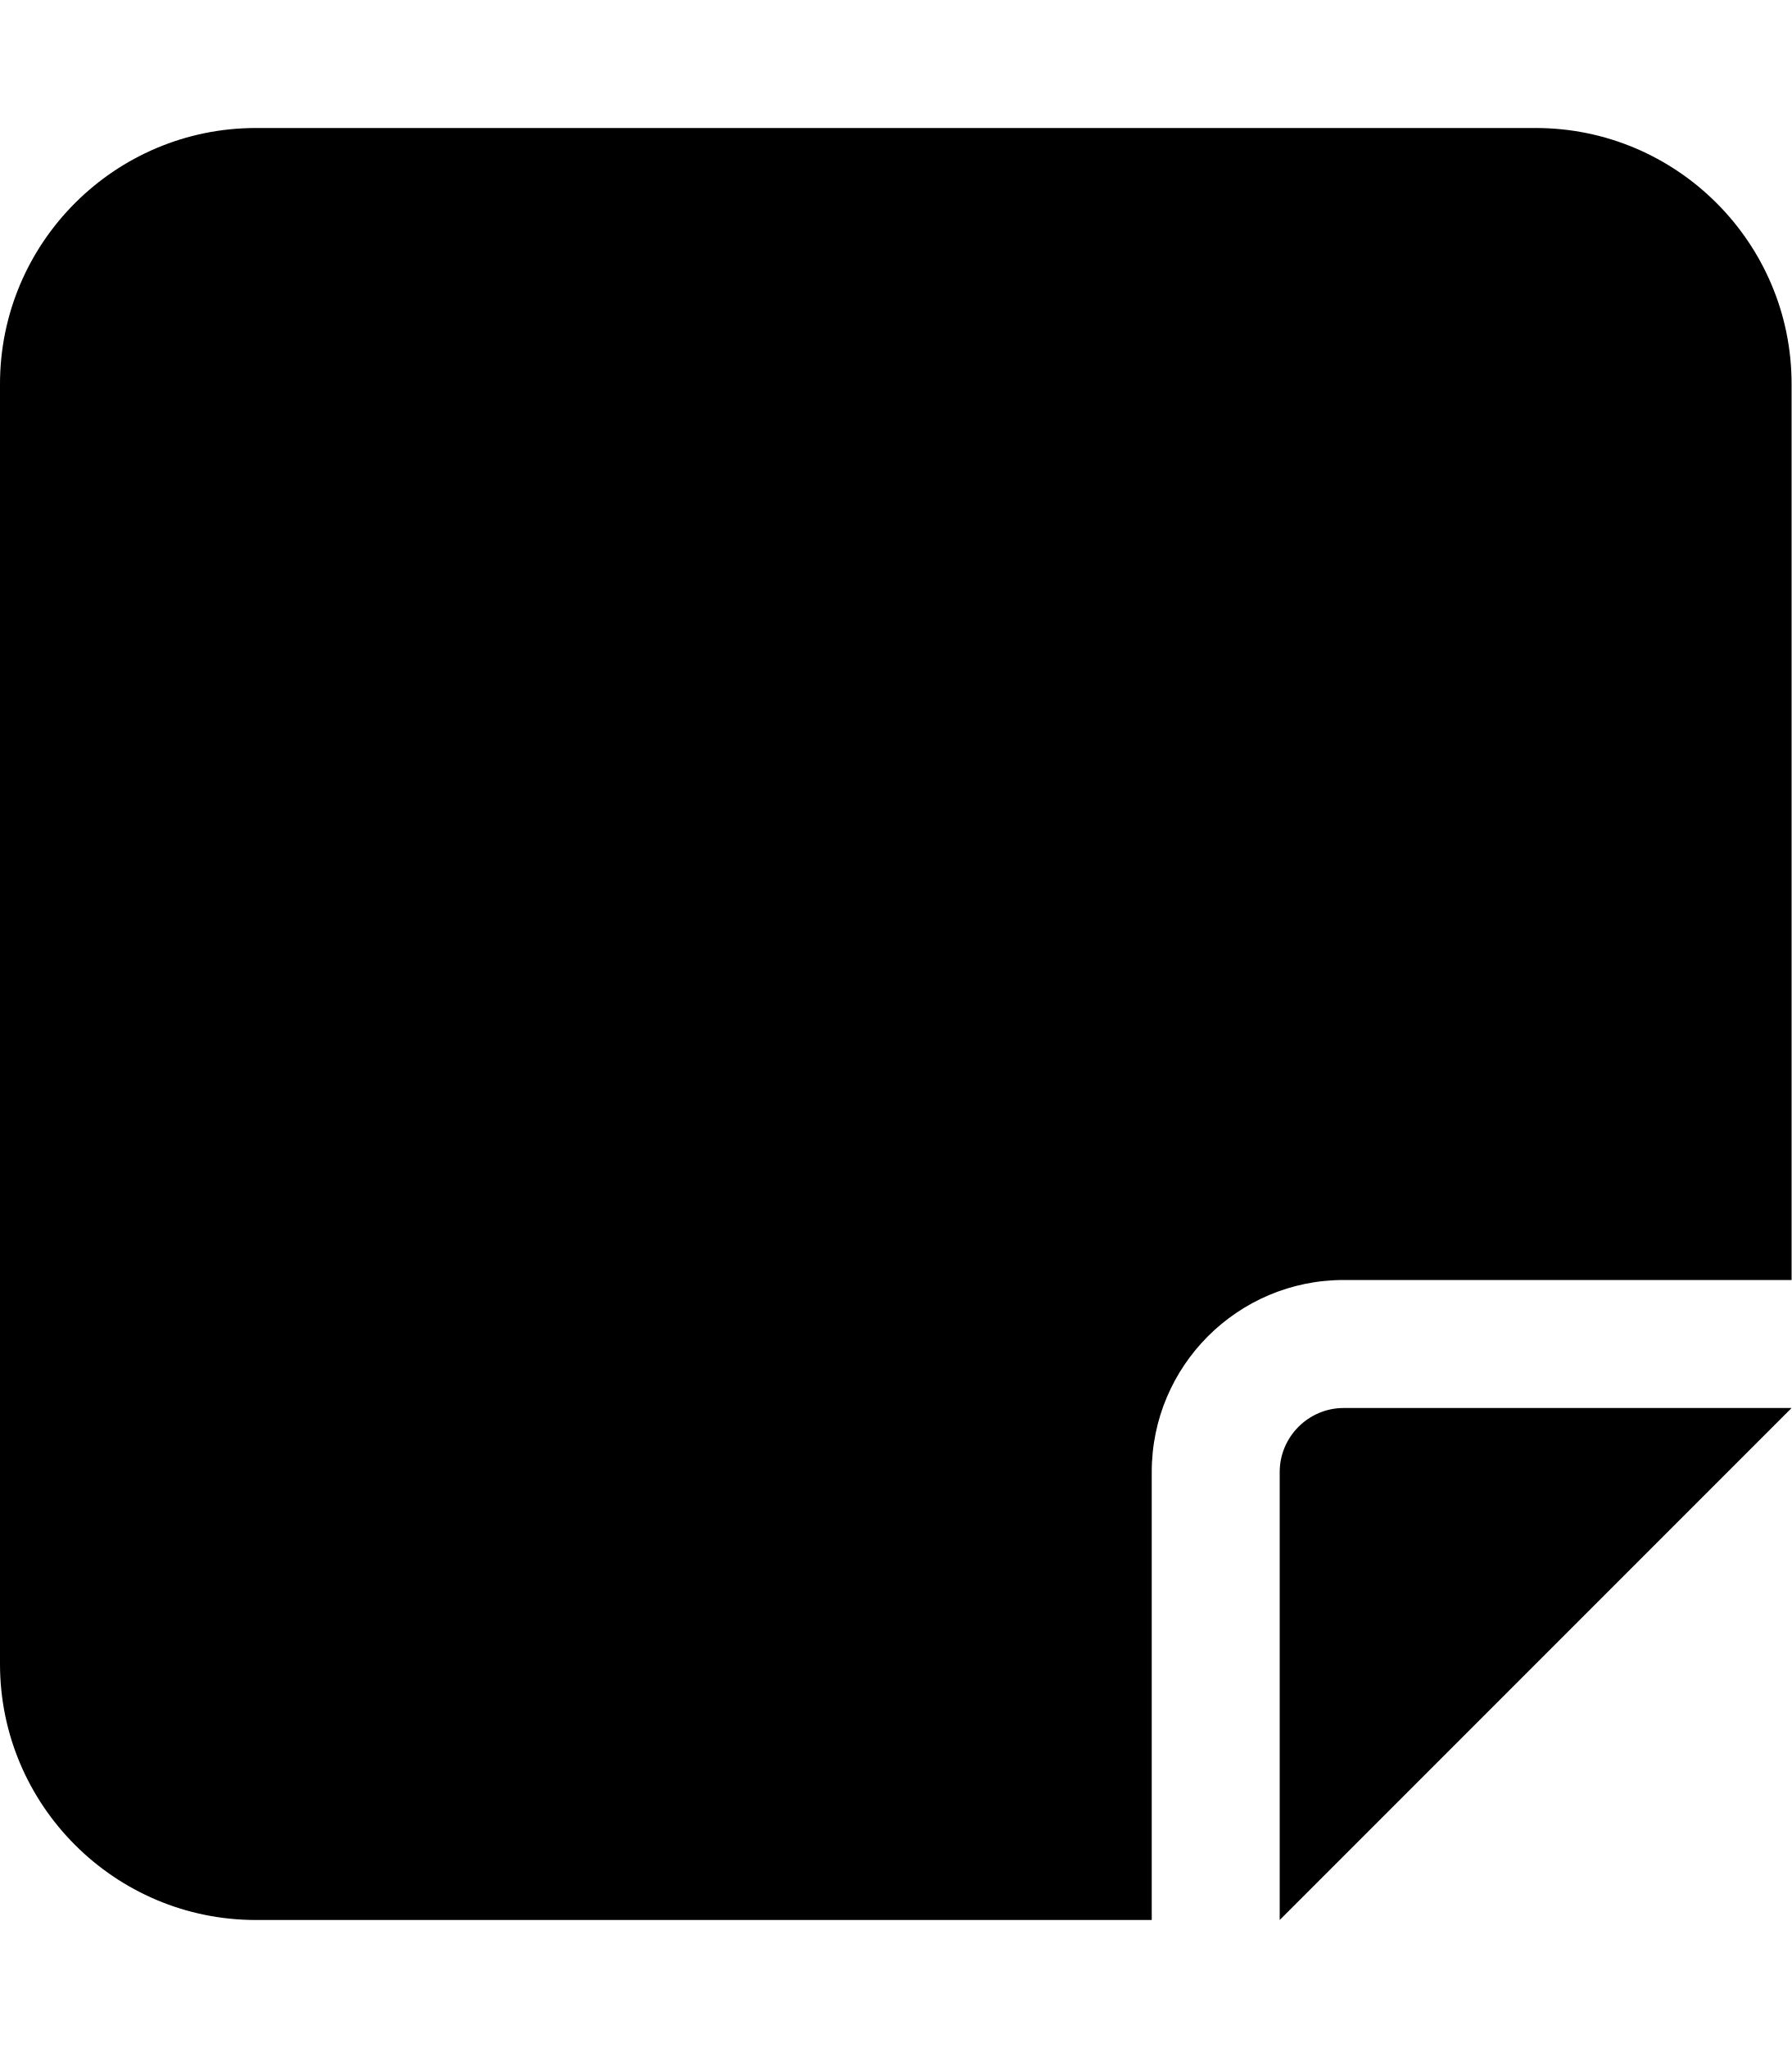
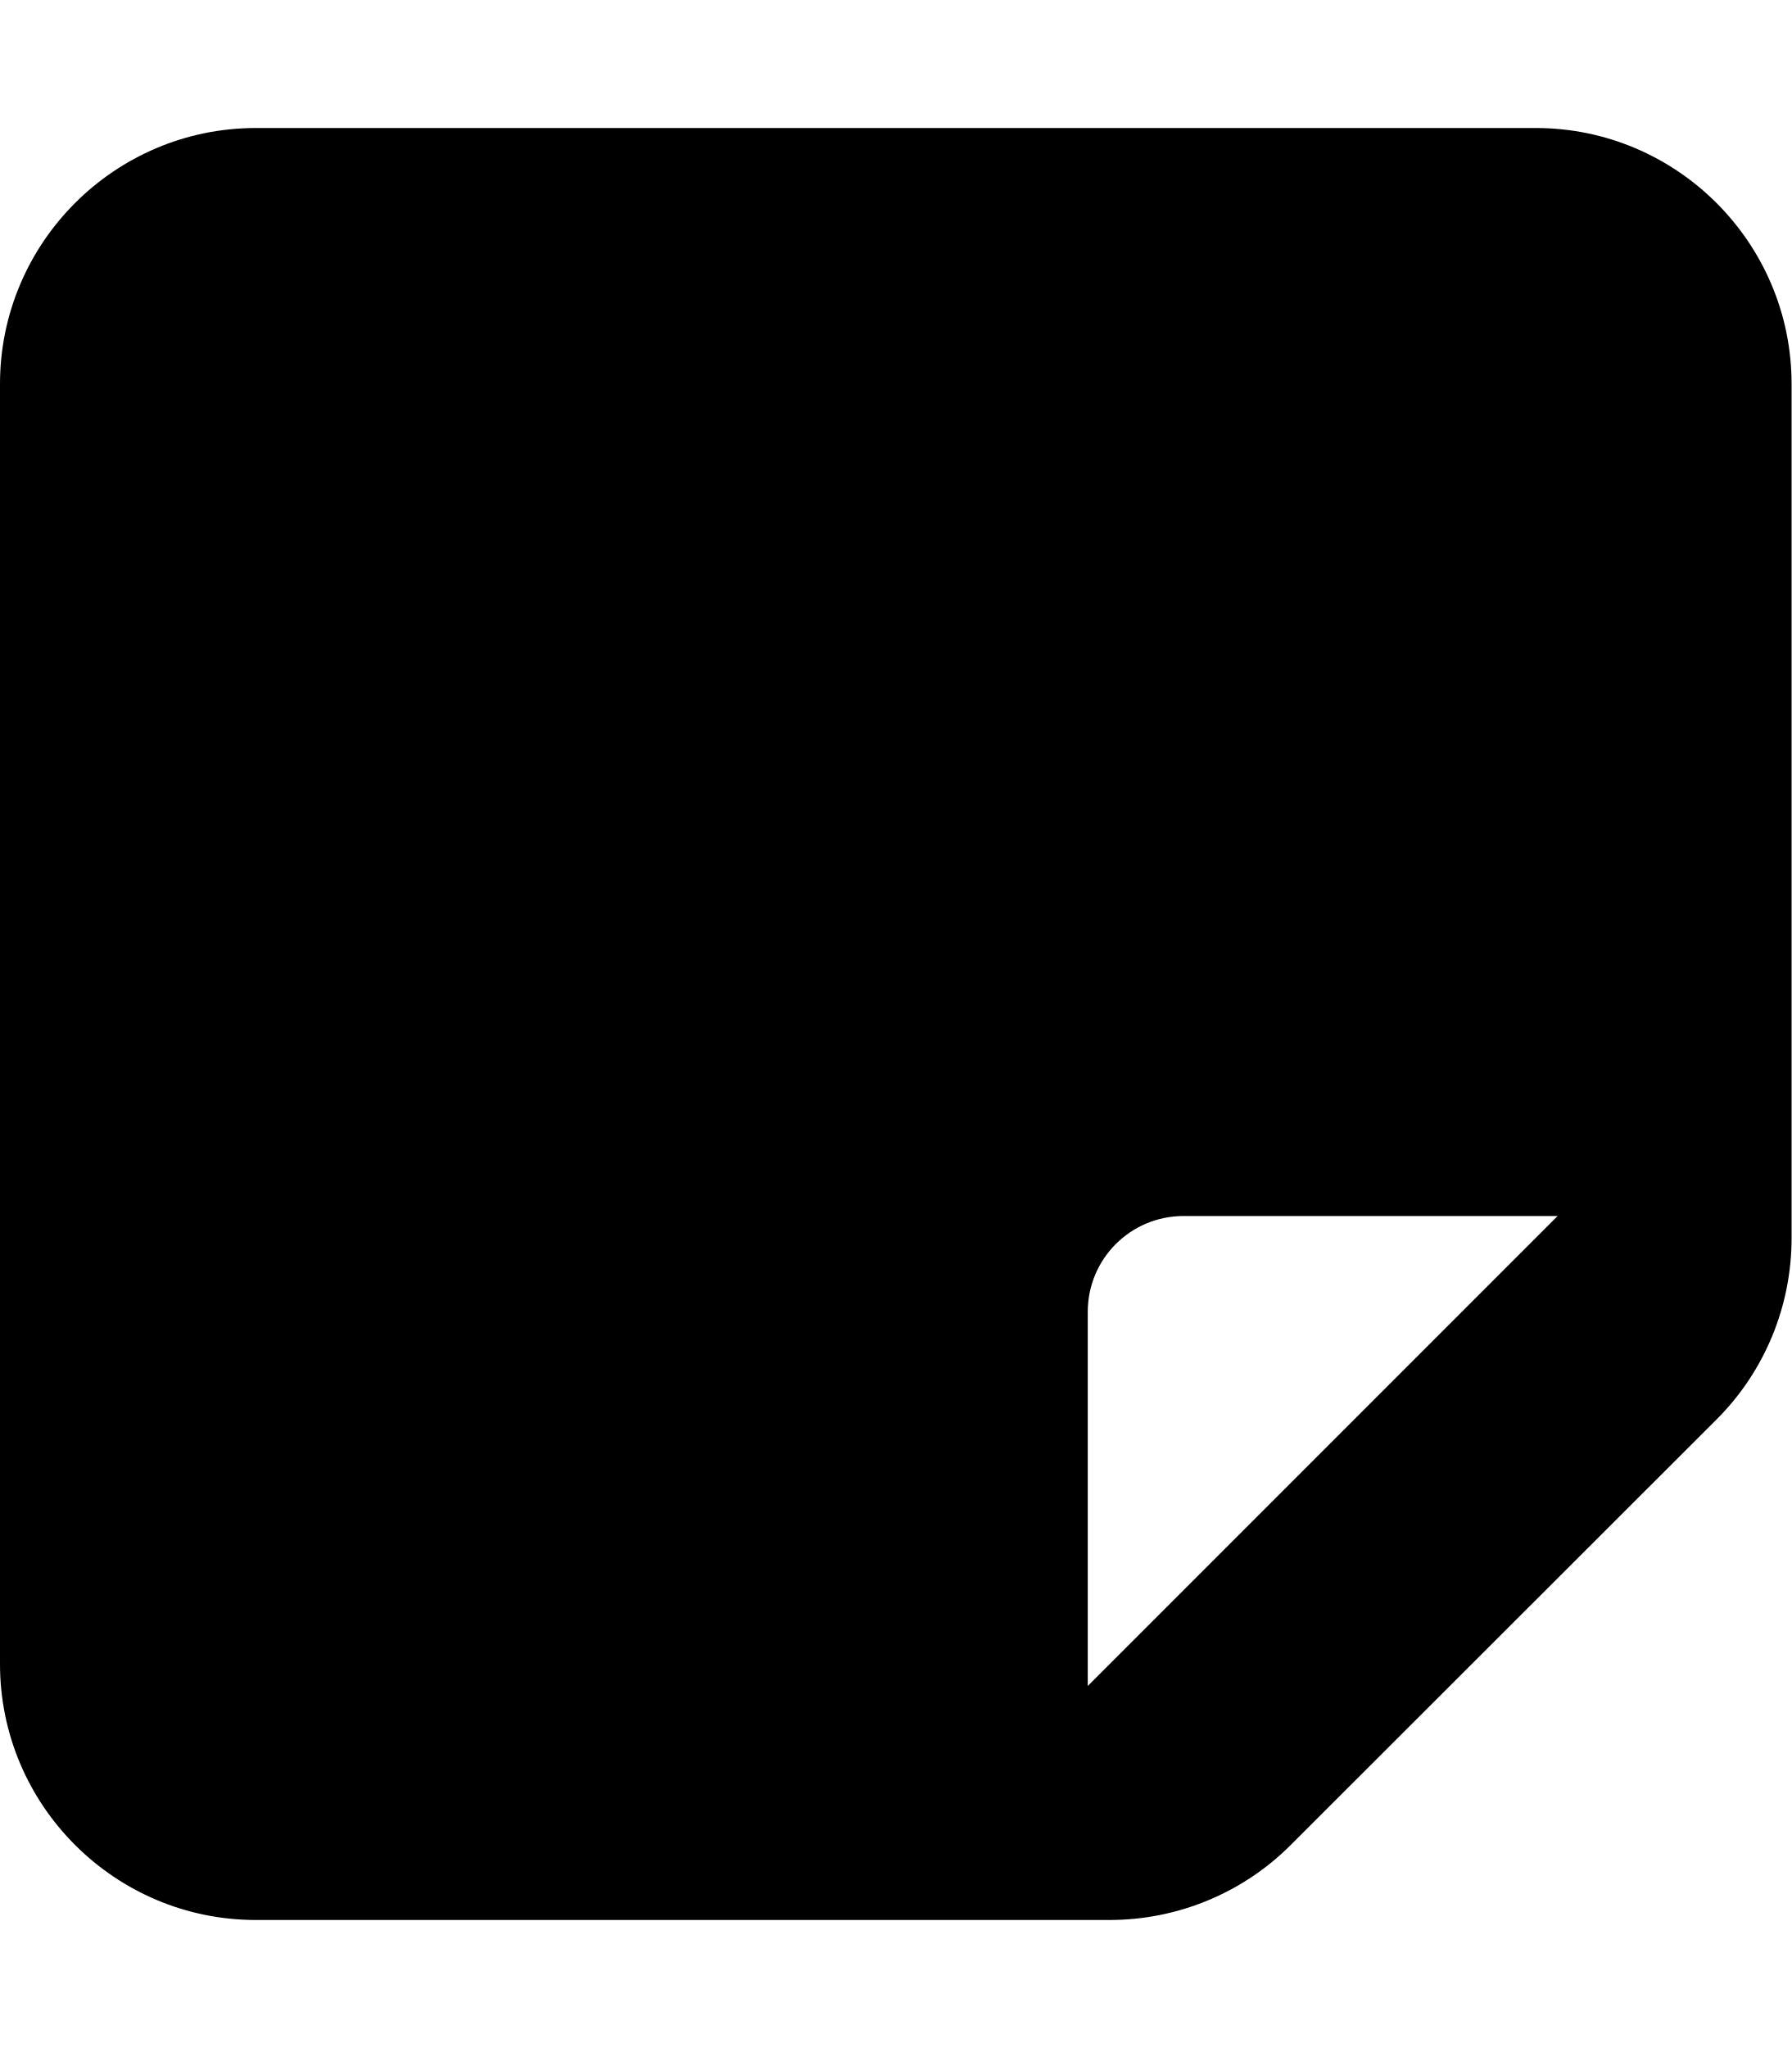
<svg xmlns="http://www.w3.org/2000/svg" viewBox="0 0 448 512">
-   <path d="M64 32C28.7 32 0 60.7 0 96L0 416c0 35.3 28.7 64 64 64l224 0 0-112c0-26.5 21.5-48 48-48l112 0 0-224c0-35.3-28.7-64-64-64L64 32zM448 352l-45.3 0L336 352c-8.8 0-16 7.2-16 16l0 66.7 0 45.3 32-32 64-64 32-32z" />
+   <path fill="currentColor" d="M64 480c-35.3 0-64-28.7-64-64L0 96C0 60.7 28.7 32 64 32l320 0c35.3 0 64 28.7 64 64l0 213.5c0 17-6.7 33.3-18.7 45.3L322.7 461.3c-12 12-28.3 18.7-45.3 18.7L64 480zM389.5 304L296 304c-13.3 0-24 10.7-24 24l0 93.5 117.5-117.5z" />
</svg>
